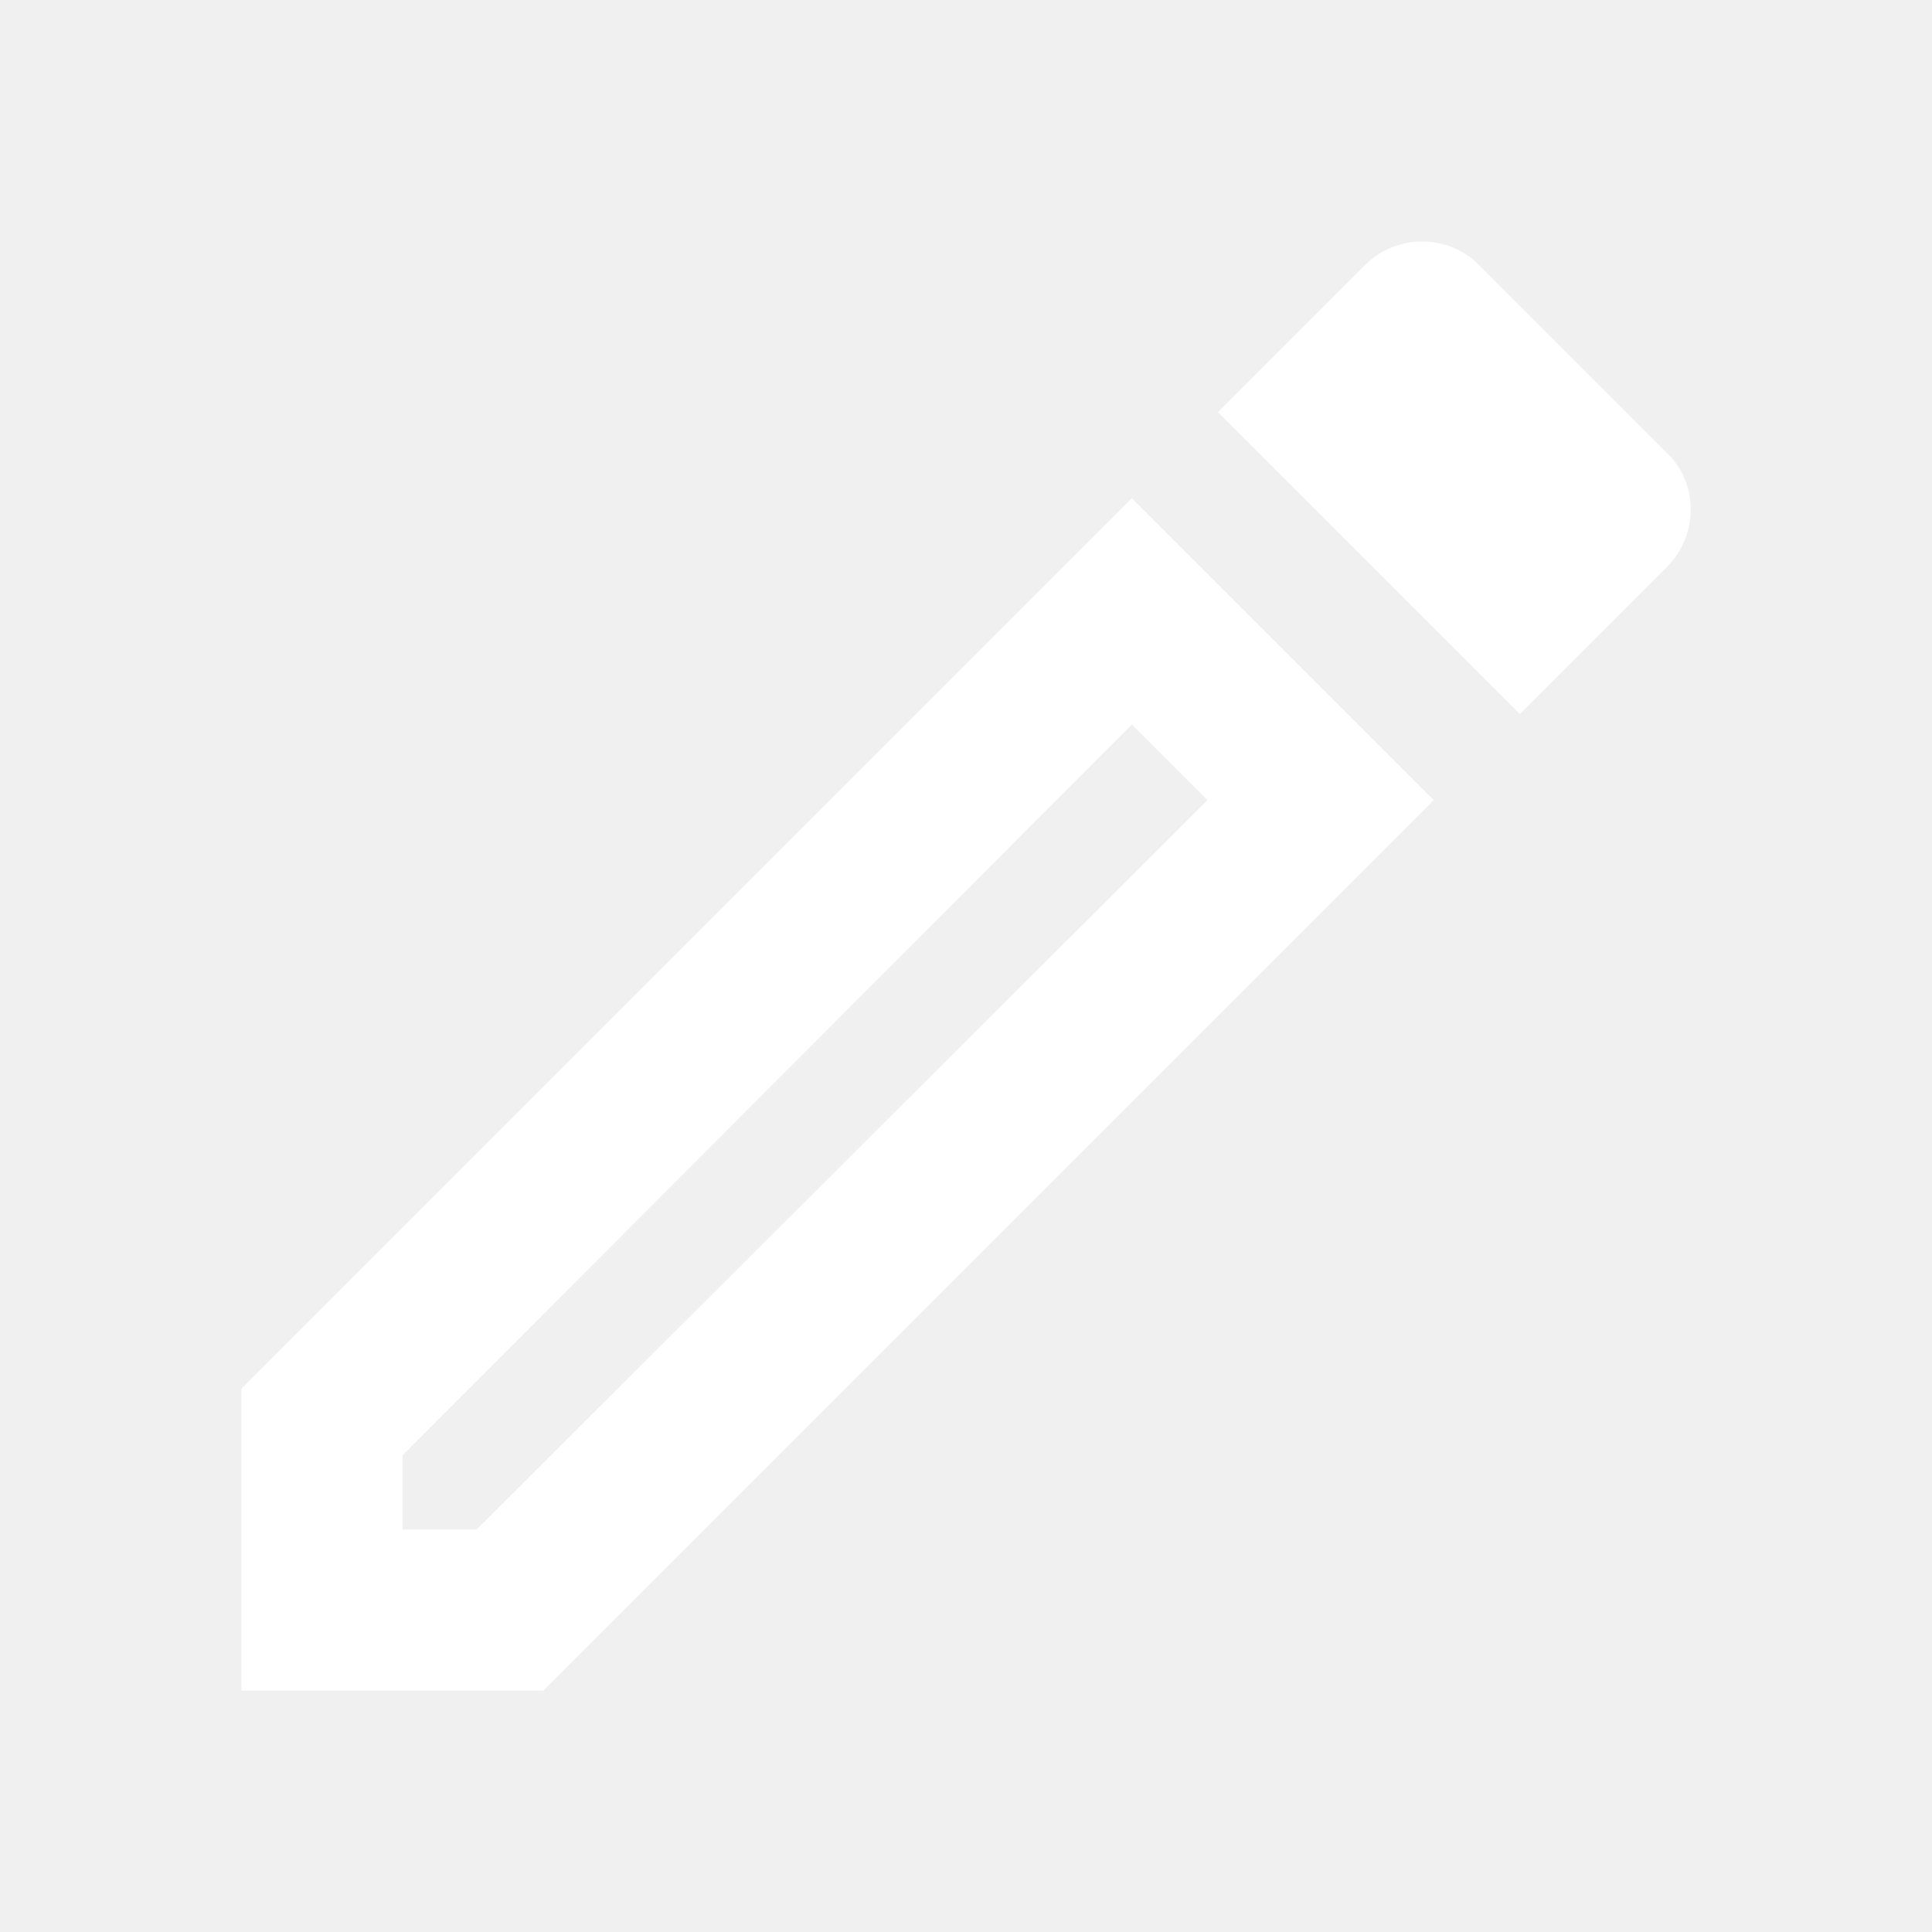
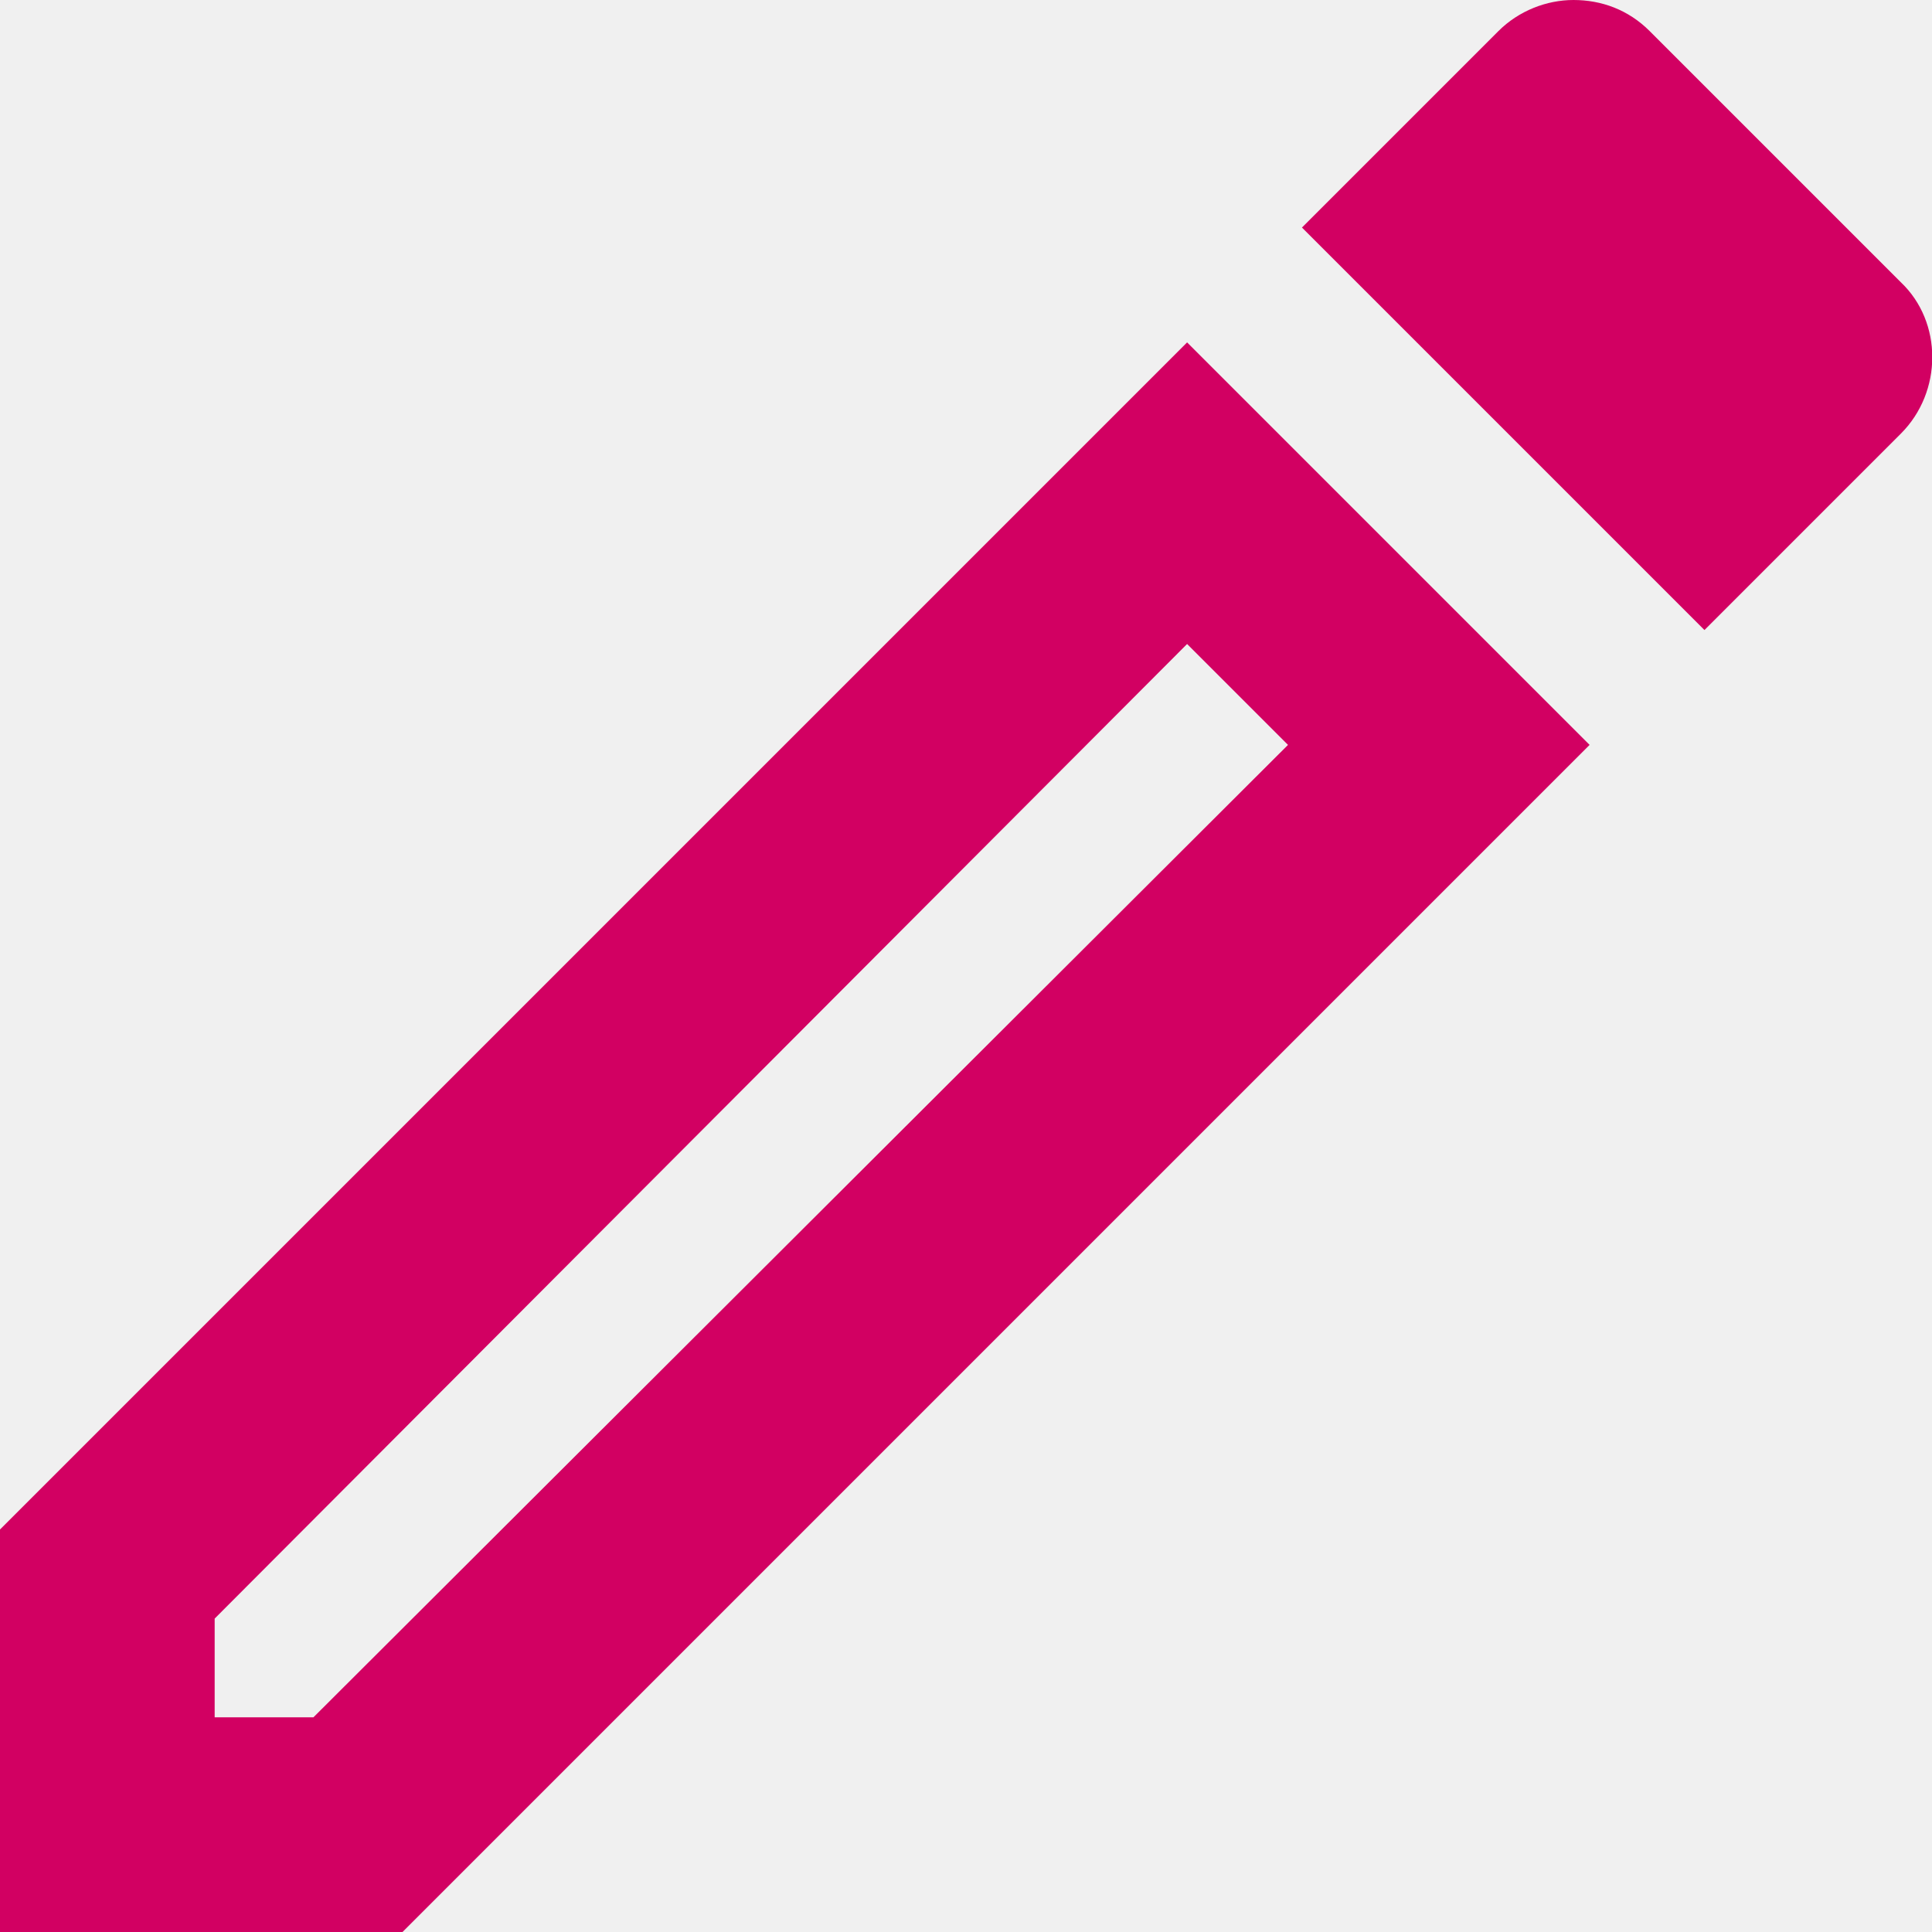
- <svg xmlns="http://www.w3.org/2000/svg" width="24" height="24" viewBox="0 0 24 24" fill="none">
-   <path d="M14.06 9L15 9.94L5.92 19H5V18.08L14.06 9ZM17.66 3C17.41 3 17.15 3.1 16.96 3.29L15.13 5.12L18.88 8.87L20.71 7.04C21.1 6.65 21.1 6 20.71 5.63L18.37 3.29C18.17 3.09 17.92 3 17.66 3ZM14.06 6.19L3 17.25V21H6.75L17.81 9.94L14.06 6.19Z" fill="white" />
+ <svg xmlns="http://www.w3.org/2000/svg" width="18" height="18" viewBox="0 0 18 18" fill="none">
+   <path d="M11.06 6L12 6.94L2.92 16H2V15.08L11.06 6ZM14.66 0C14.41 0 14.15 0.1 13.96 0.29L12.13 2.12L15.88 5.87L17.71 4.04C18.1 3.65 18.1 3 17.71 2.63L15.37 0.29C15.17 0.09 14.92 0 14.66 0ZM11.06 3.19L0 14.25V18H3.75L14.81 6.94L11.06 3.19Z" fill="#D20062" />
</svg>
